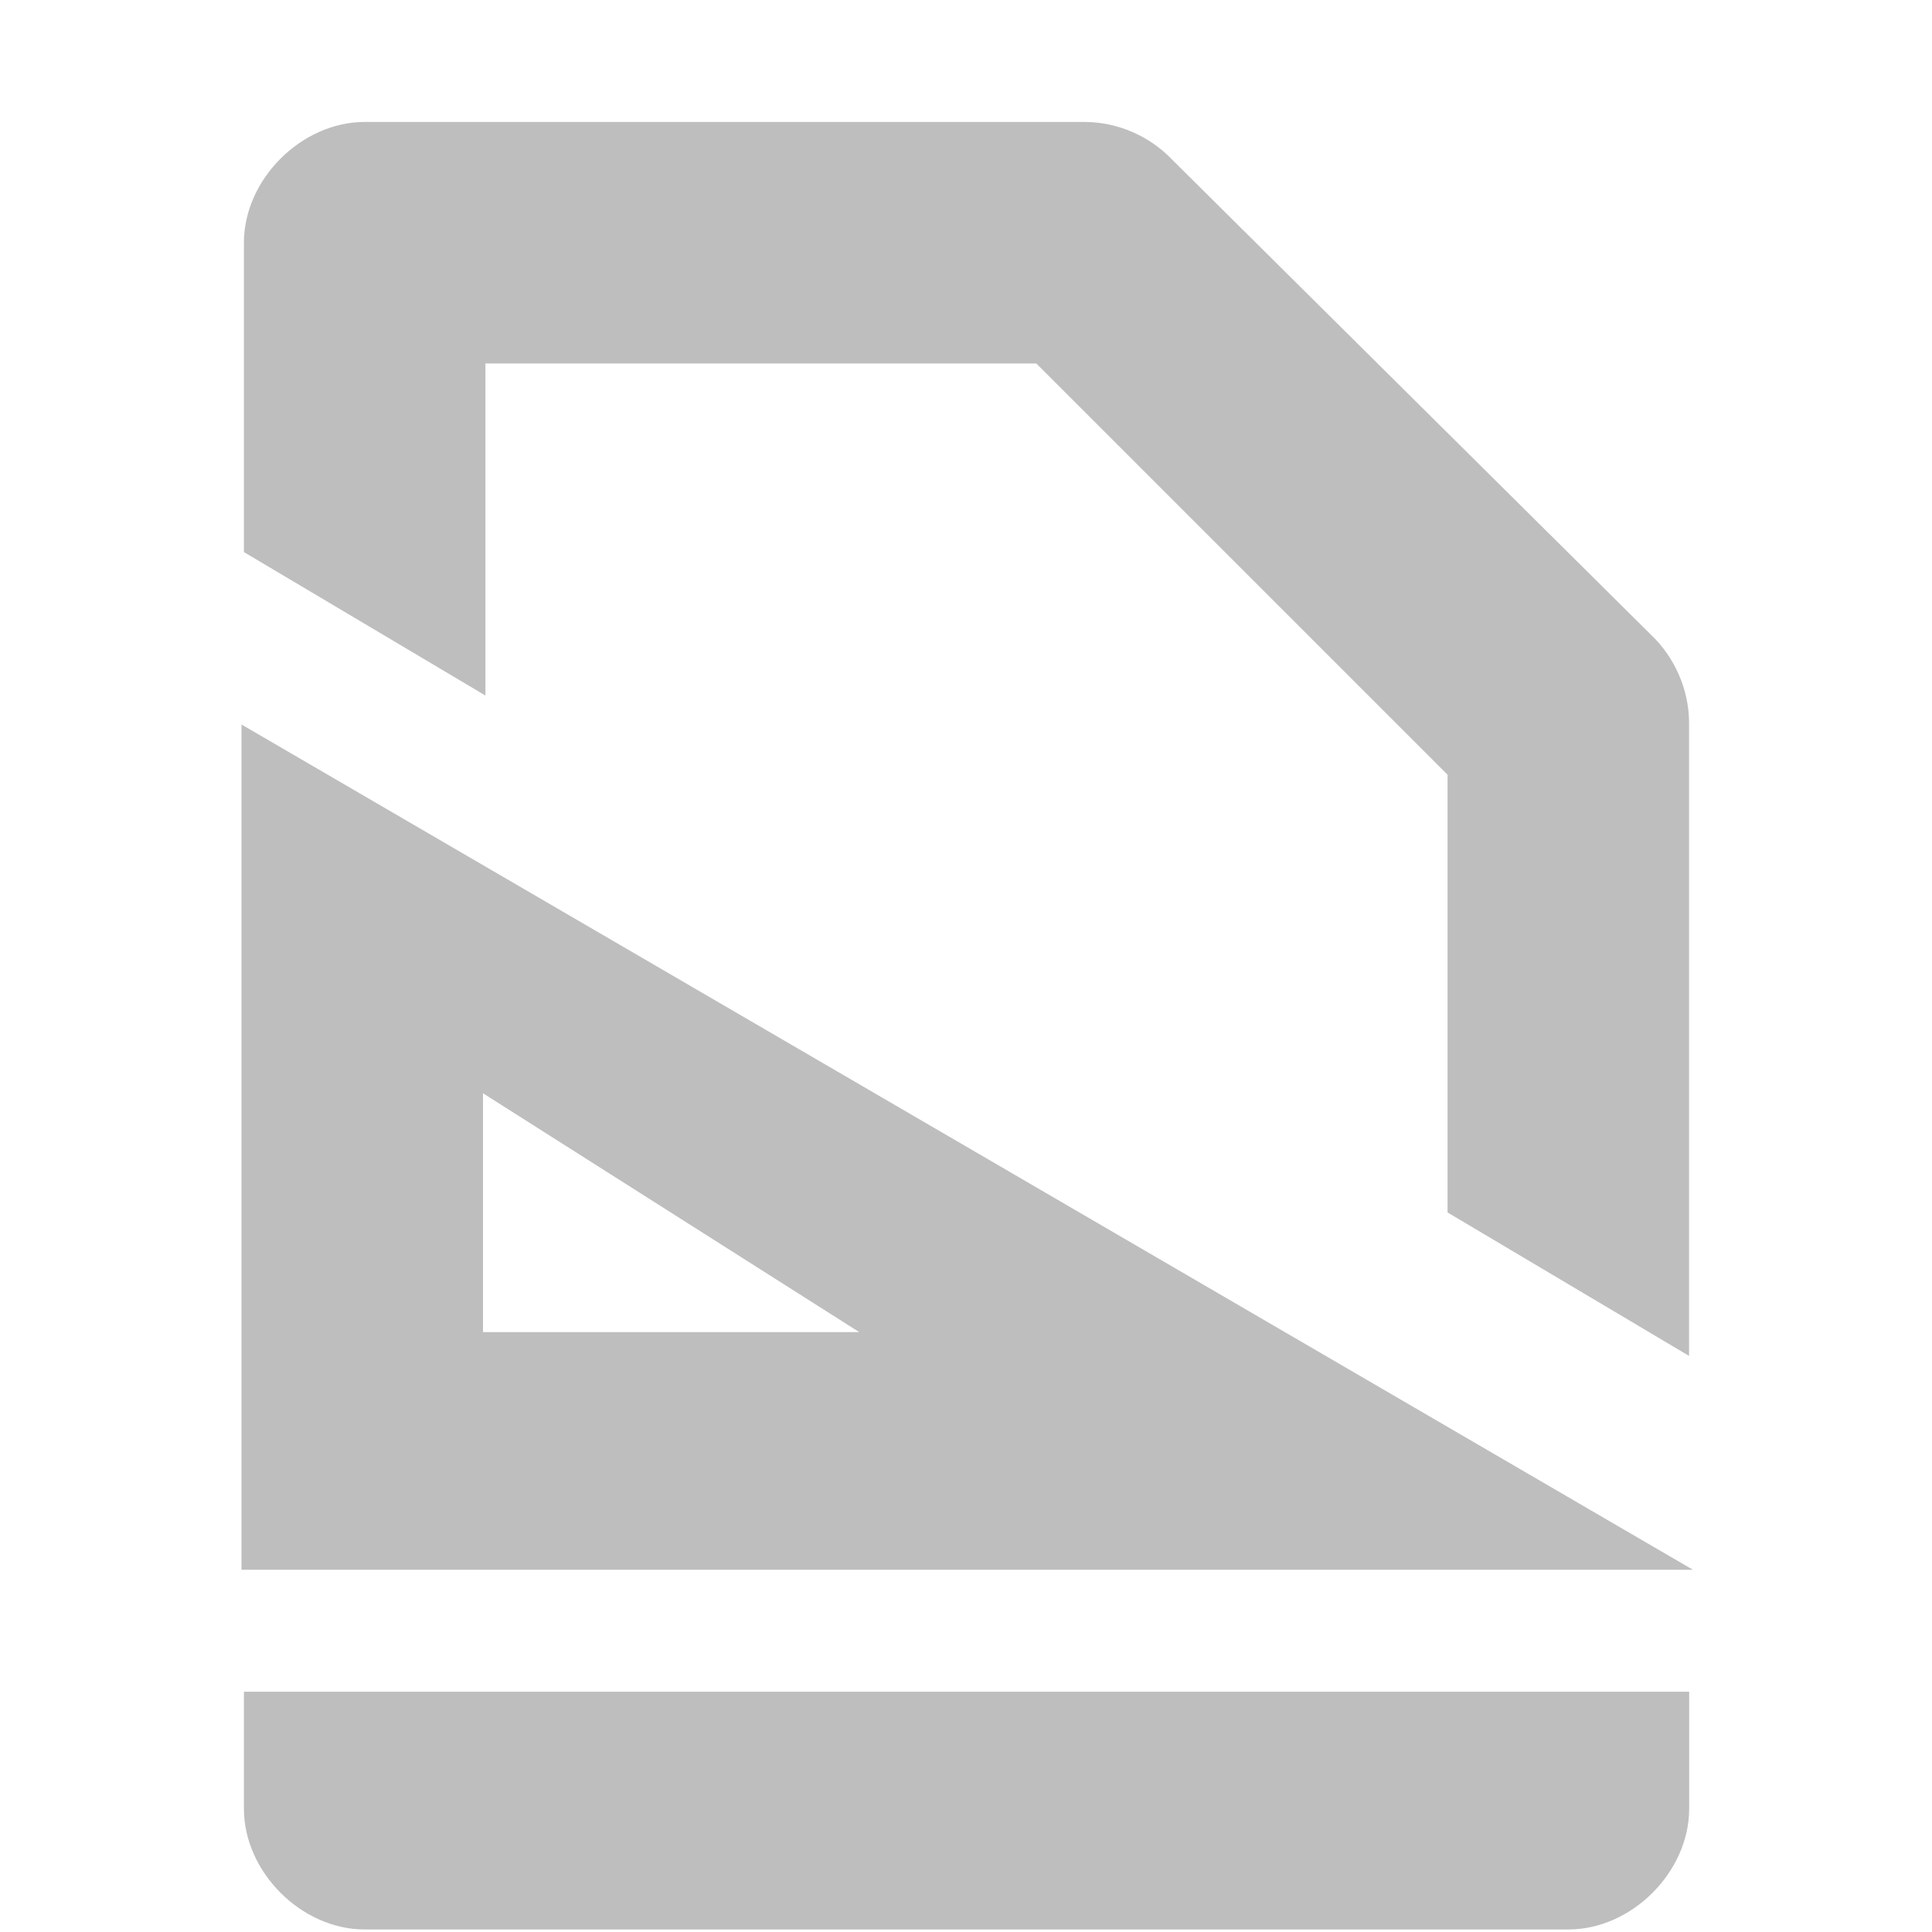
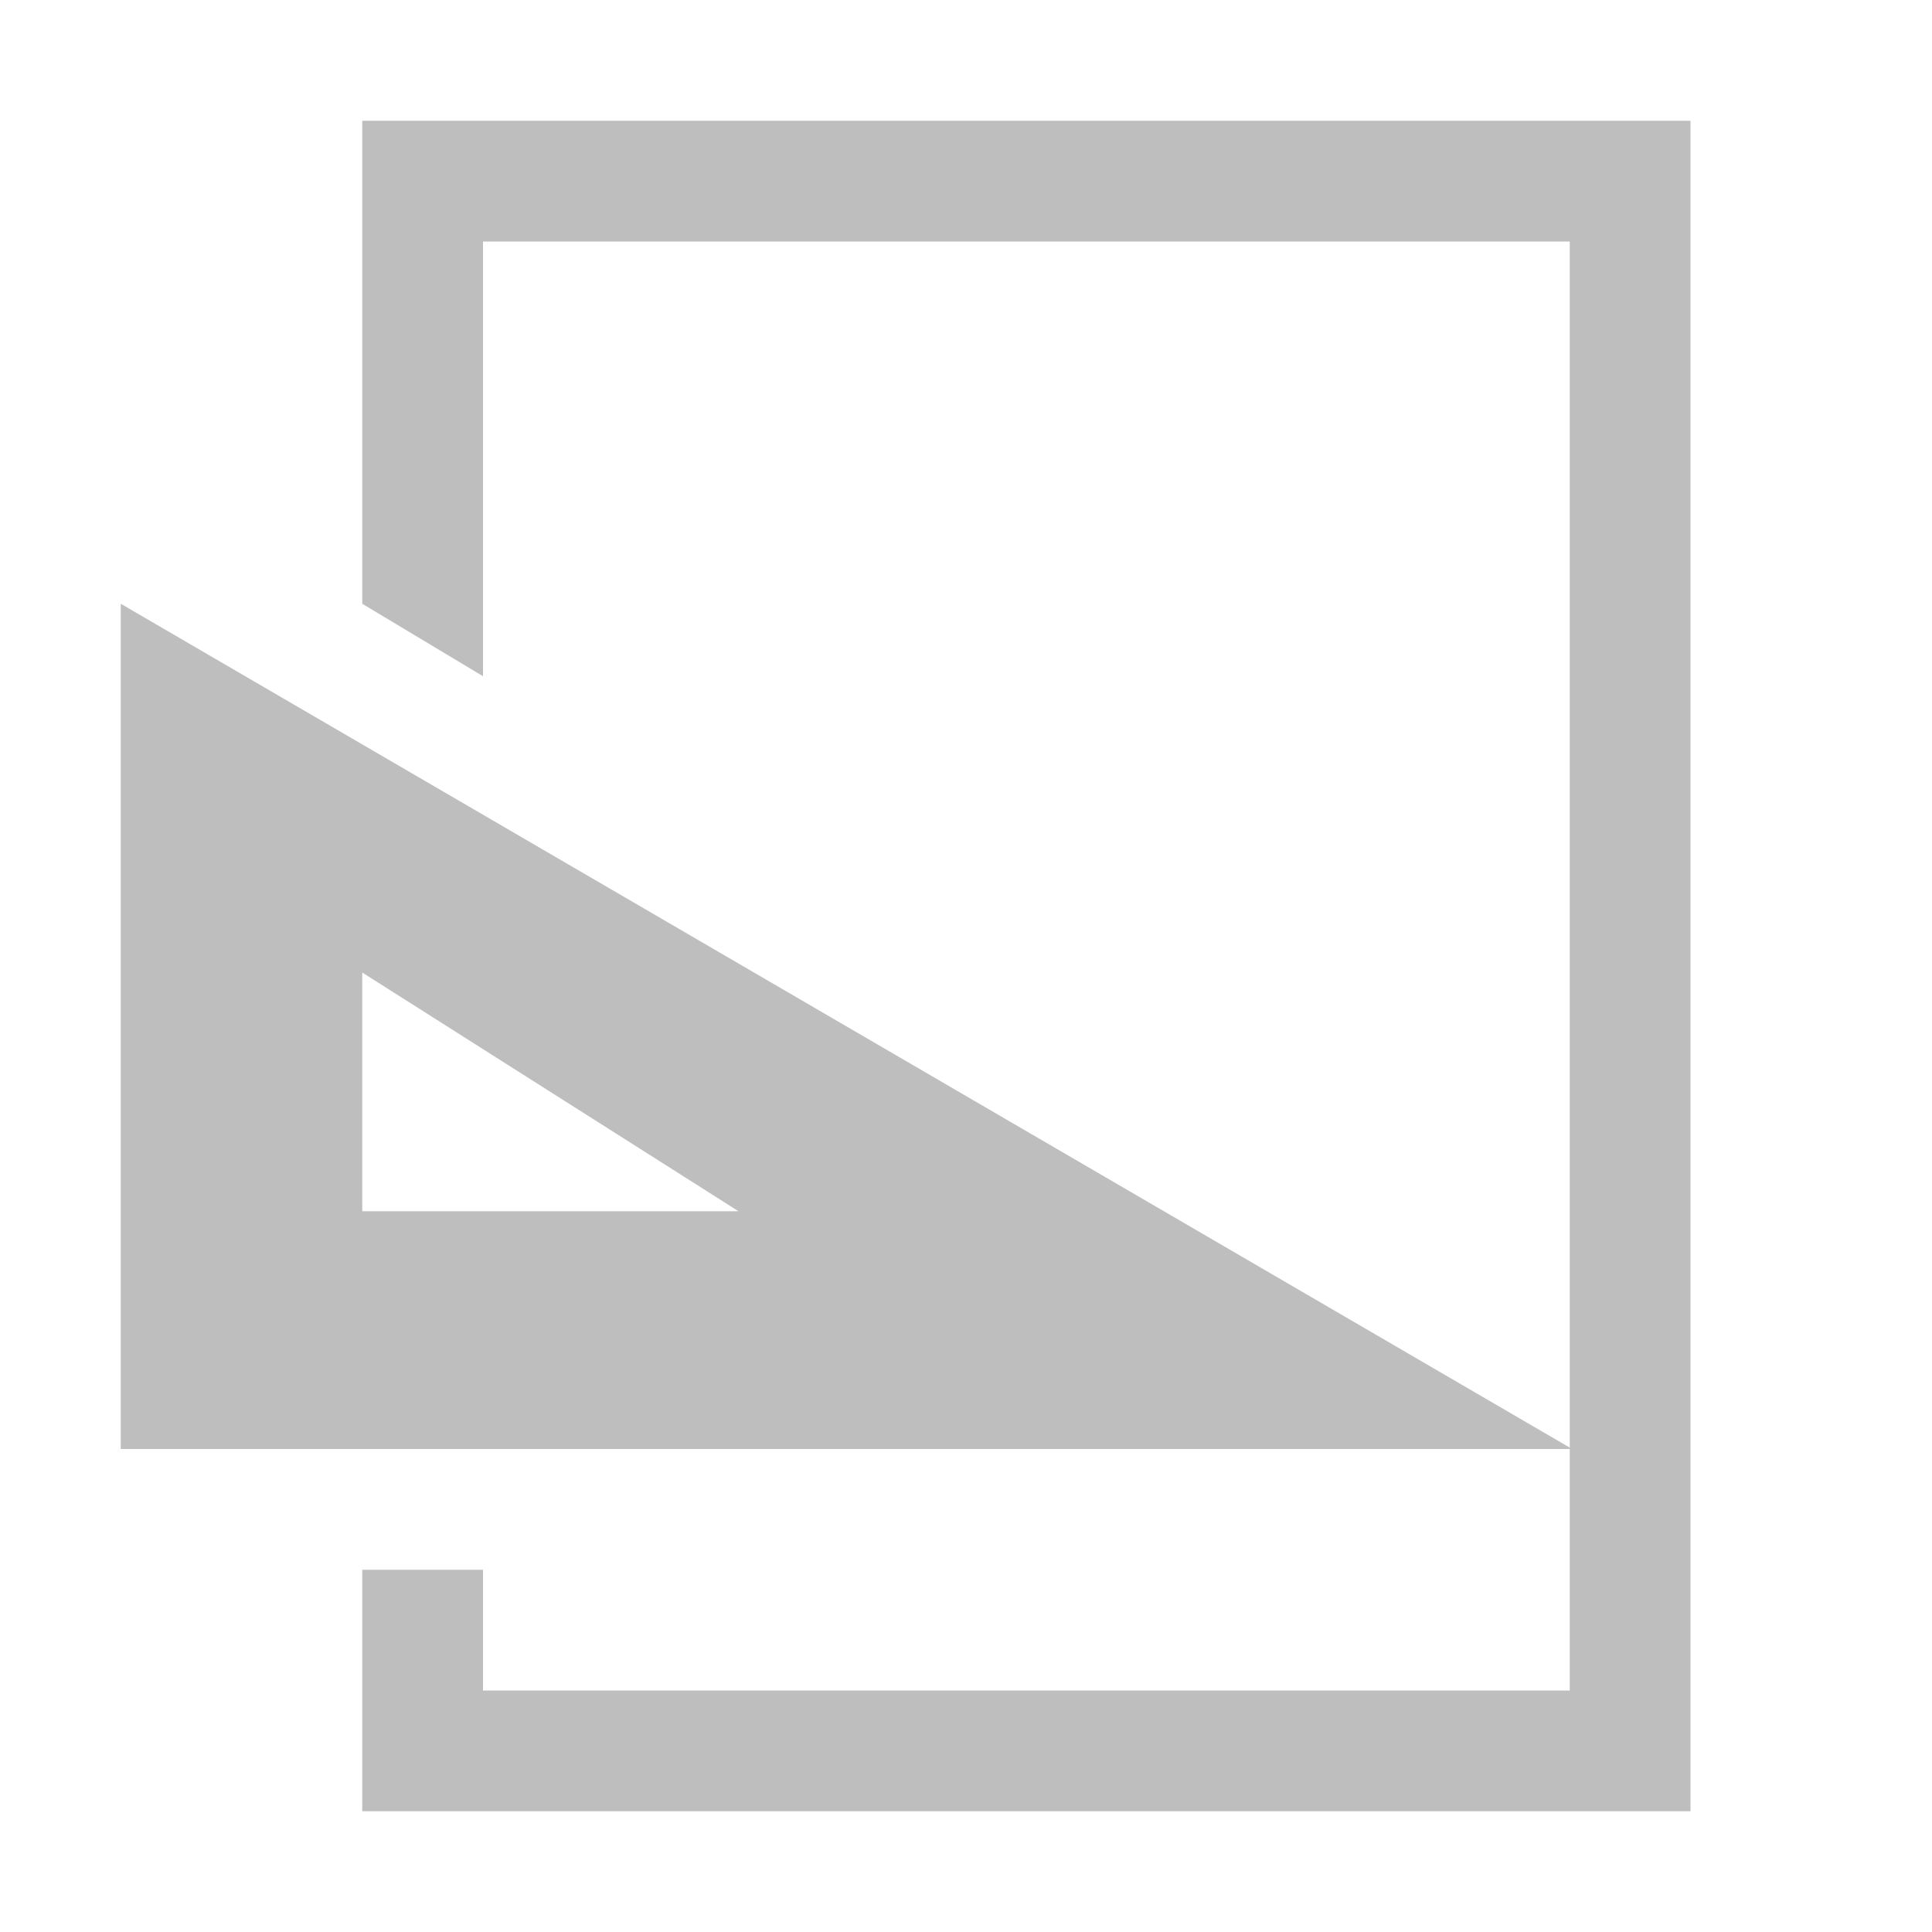
<svg xmlns="http://www.w3.org/2000/svg" id="svg7384" height="16" width="16" version="1.1">
-   <g id="layer12" transform="translate(-340,-646)">
-     <path id="path3757" style="fill:#bebebe" d="m342 652v7h12.02zm2 3.054 3.116 1.978h-3.116z" />
-     <path id="path5034" style="block-progression:tb;text-indent:0;color:#000000;text-transform:none;fill:#bebebe" d="m343.02 647.01c-0.524 0-1 0.476-1 1v2.562l2 1.188v-2.75h4.562l3.406 3.406v3.625l2 1.188v-5.25c-0.002-0.268-0.118-0.534-0.312-0.719l-3.969-3.938c-0.185-0.195-0.45-0.31-0.719-0.312zm-1 13v0.969c0 0.524 0.476 1 1 1h9.969c0.524-0 1-0.476 1-1v-0.969z" />
+   <defs id="defs10" />
+   <path d="M 1,5 V 12 H 13.02 z M 3,8.054 6.116,10.031 H 3 z" style="fill:#bebebe" id="path3757" />
+   <g id="g2995" transform="translate(1,0)">
+     <path d="m 13,1 0,14 -11,0 0,-2 1,0 0,1 9,0 L 12,2 3,2 3,5.6 2,5 2,1 z" style="color:#bebebe;fill:#bebebe;fill-opacity:1;fill-rule:nonzero;stroke:none;stroke-width:1;marker:none;visibility:visible;display:inline;overflow:visible;enable-background:accumulate" id="path3701-0-3-2-4-2-9-2-1" />
+     <g transform="translate(-24.9324,-15.49484)" id="layer1-8" />
  </g>
</svg>
